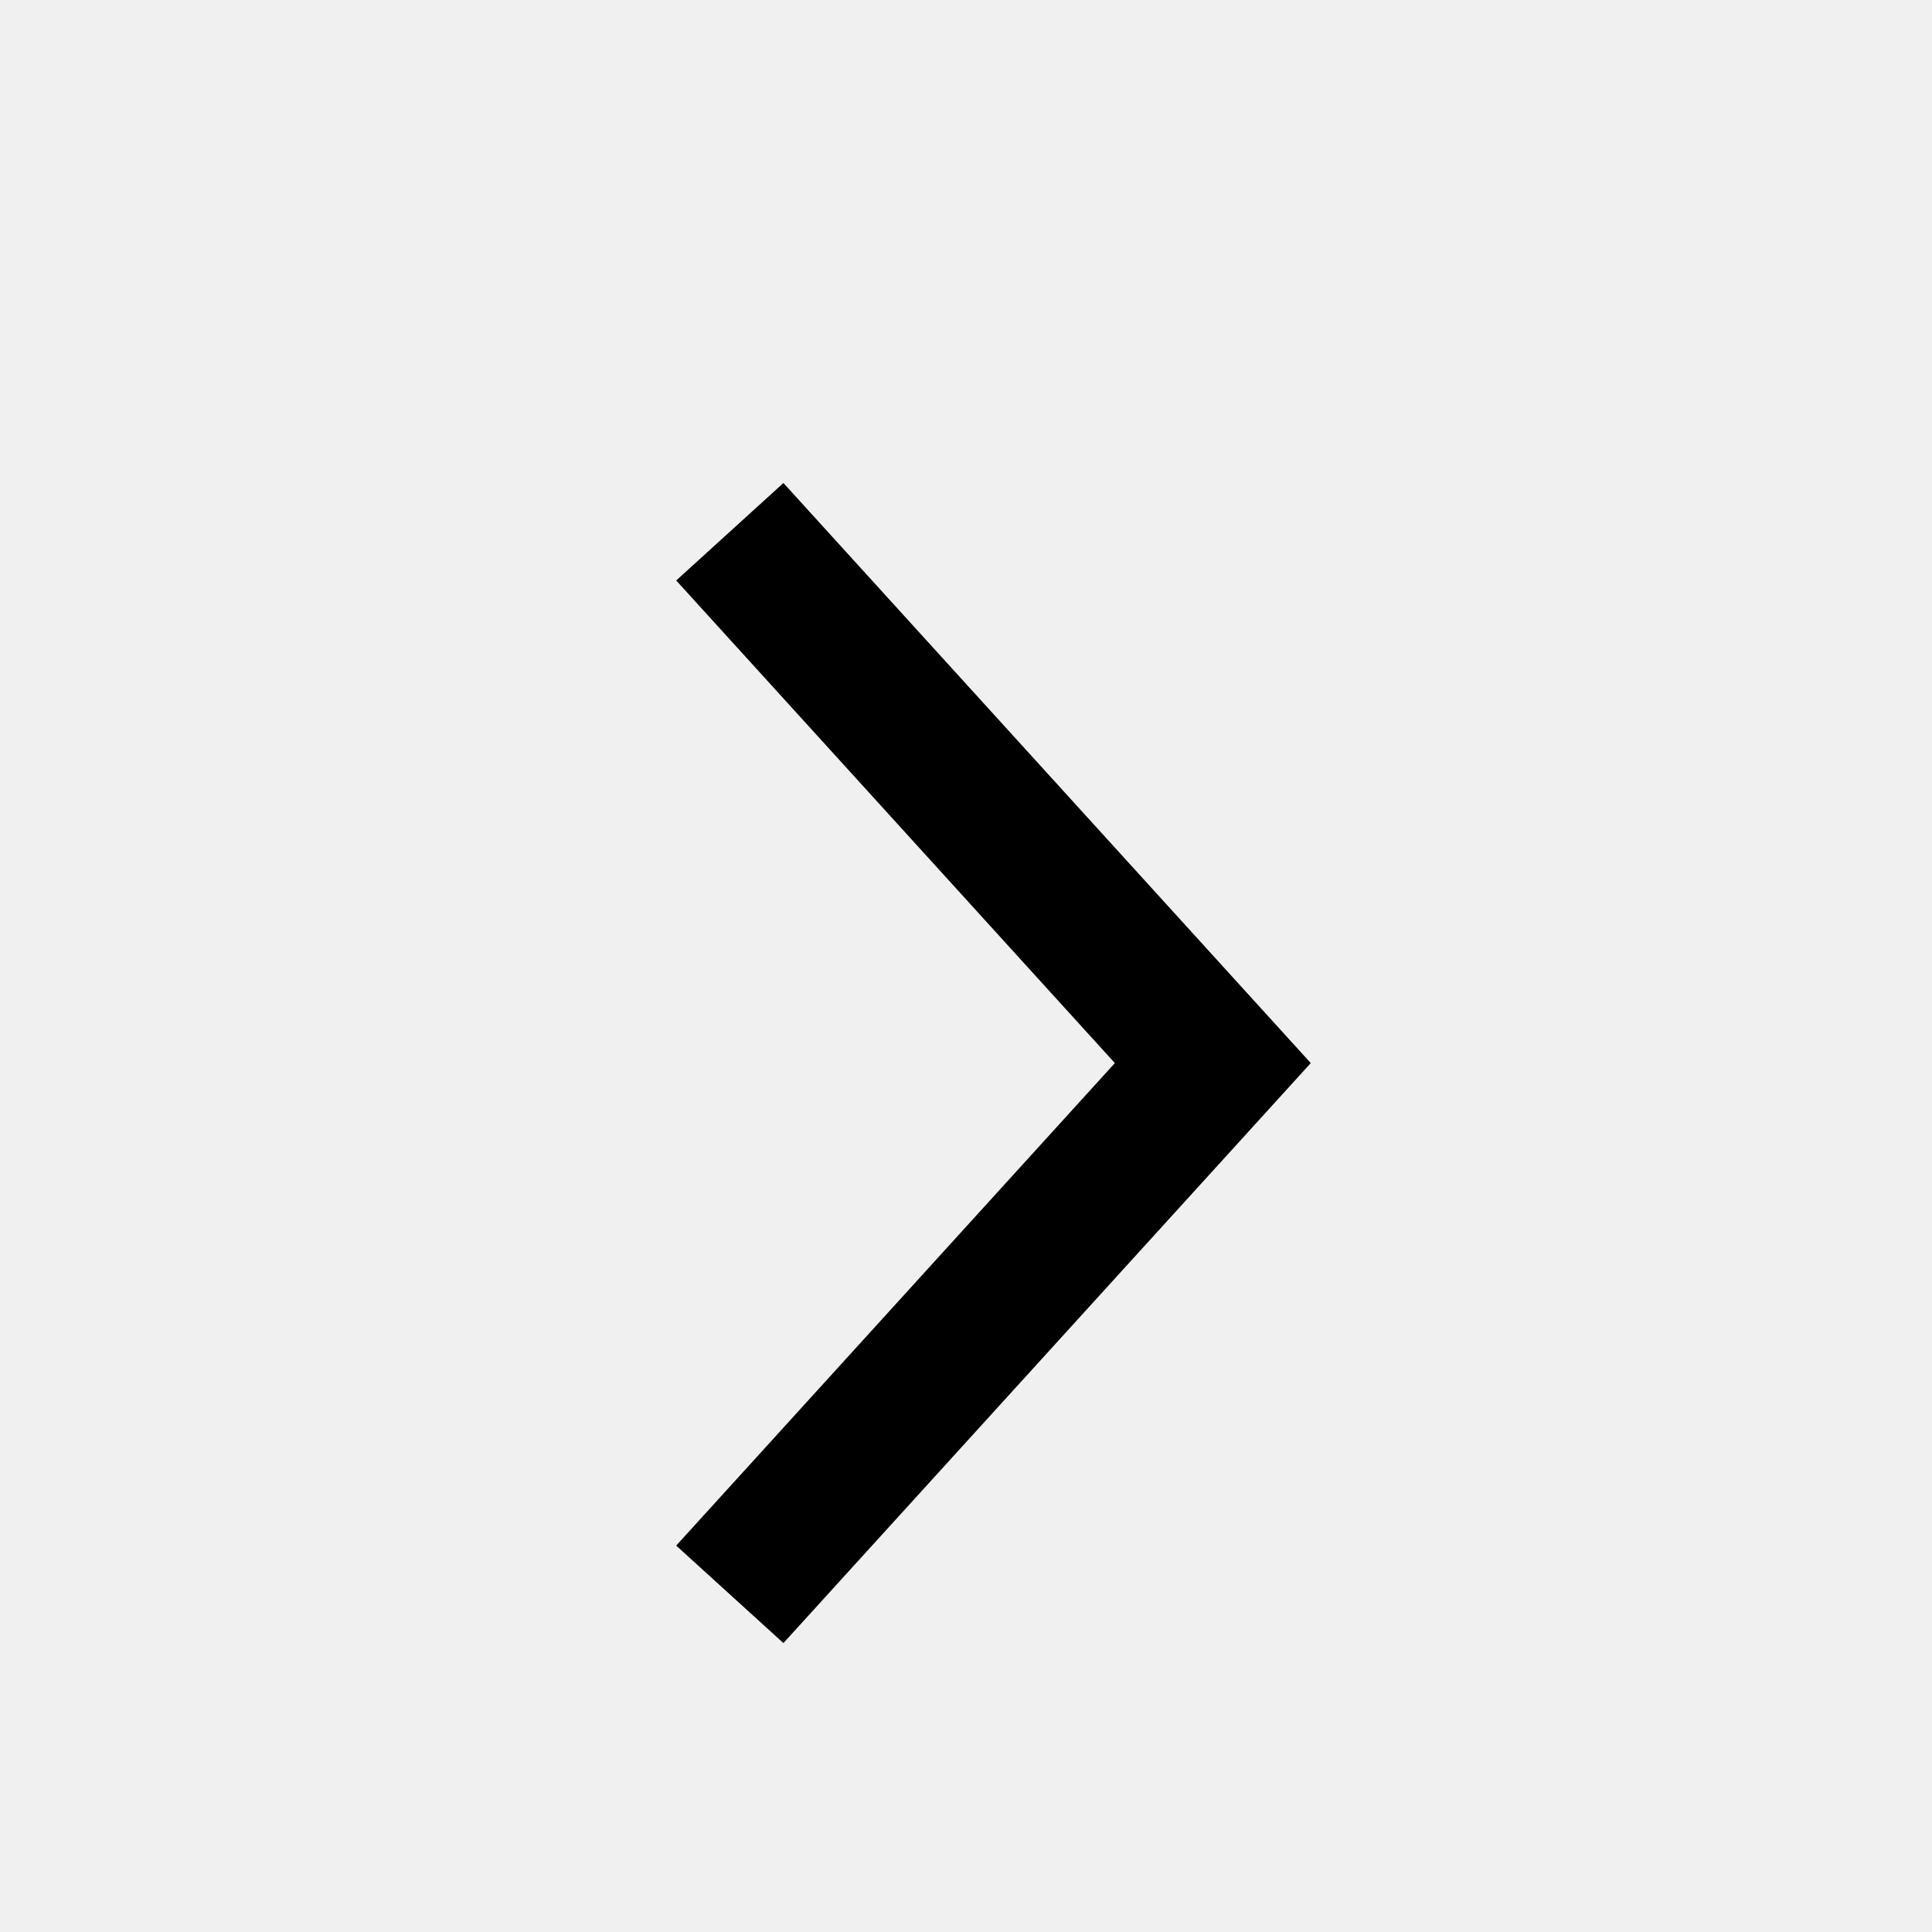
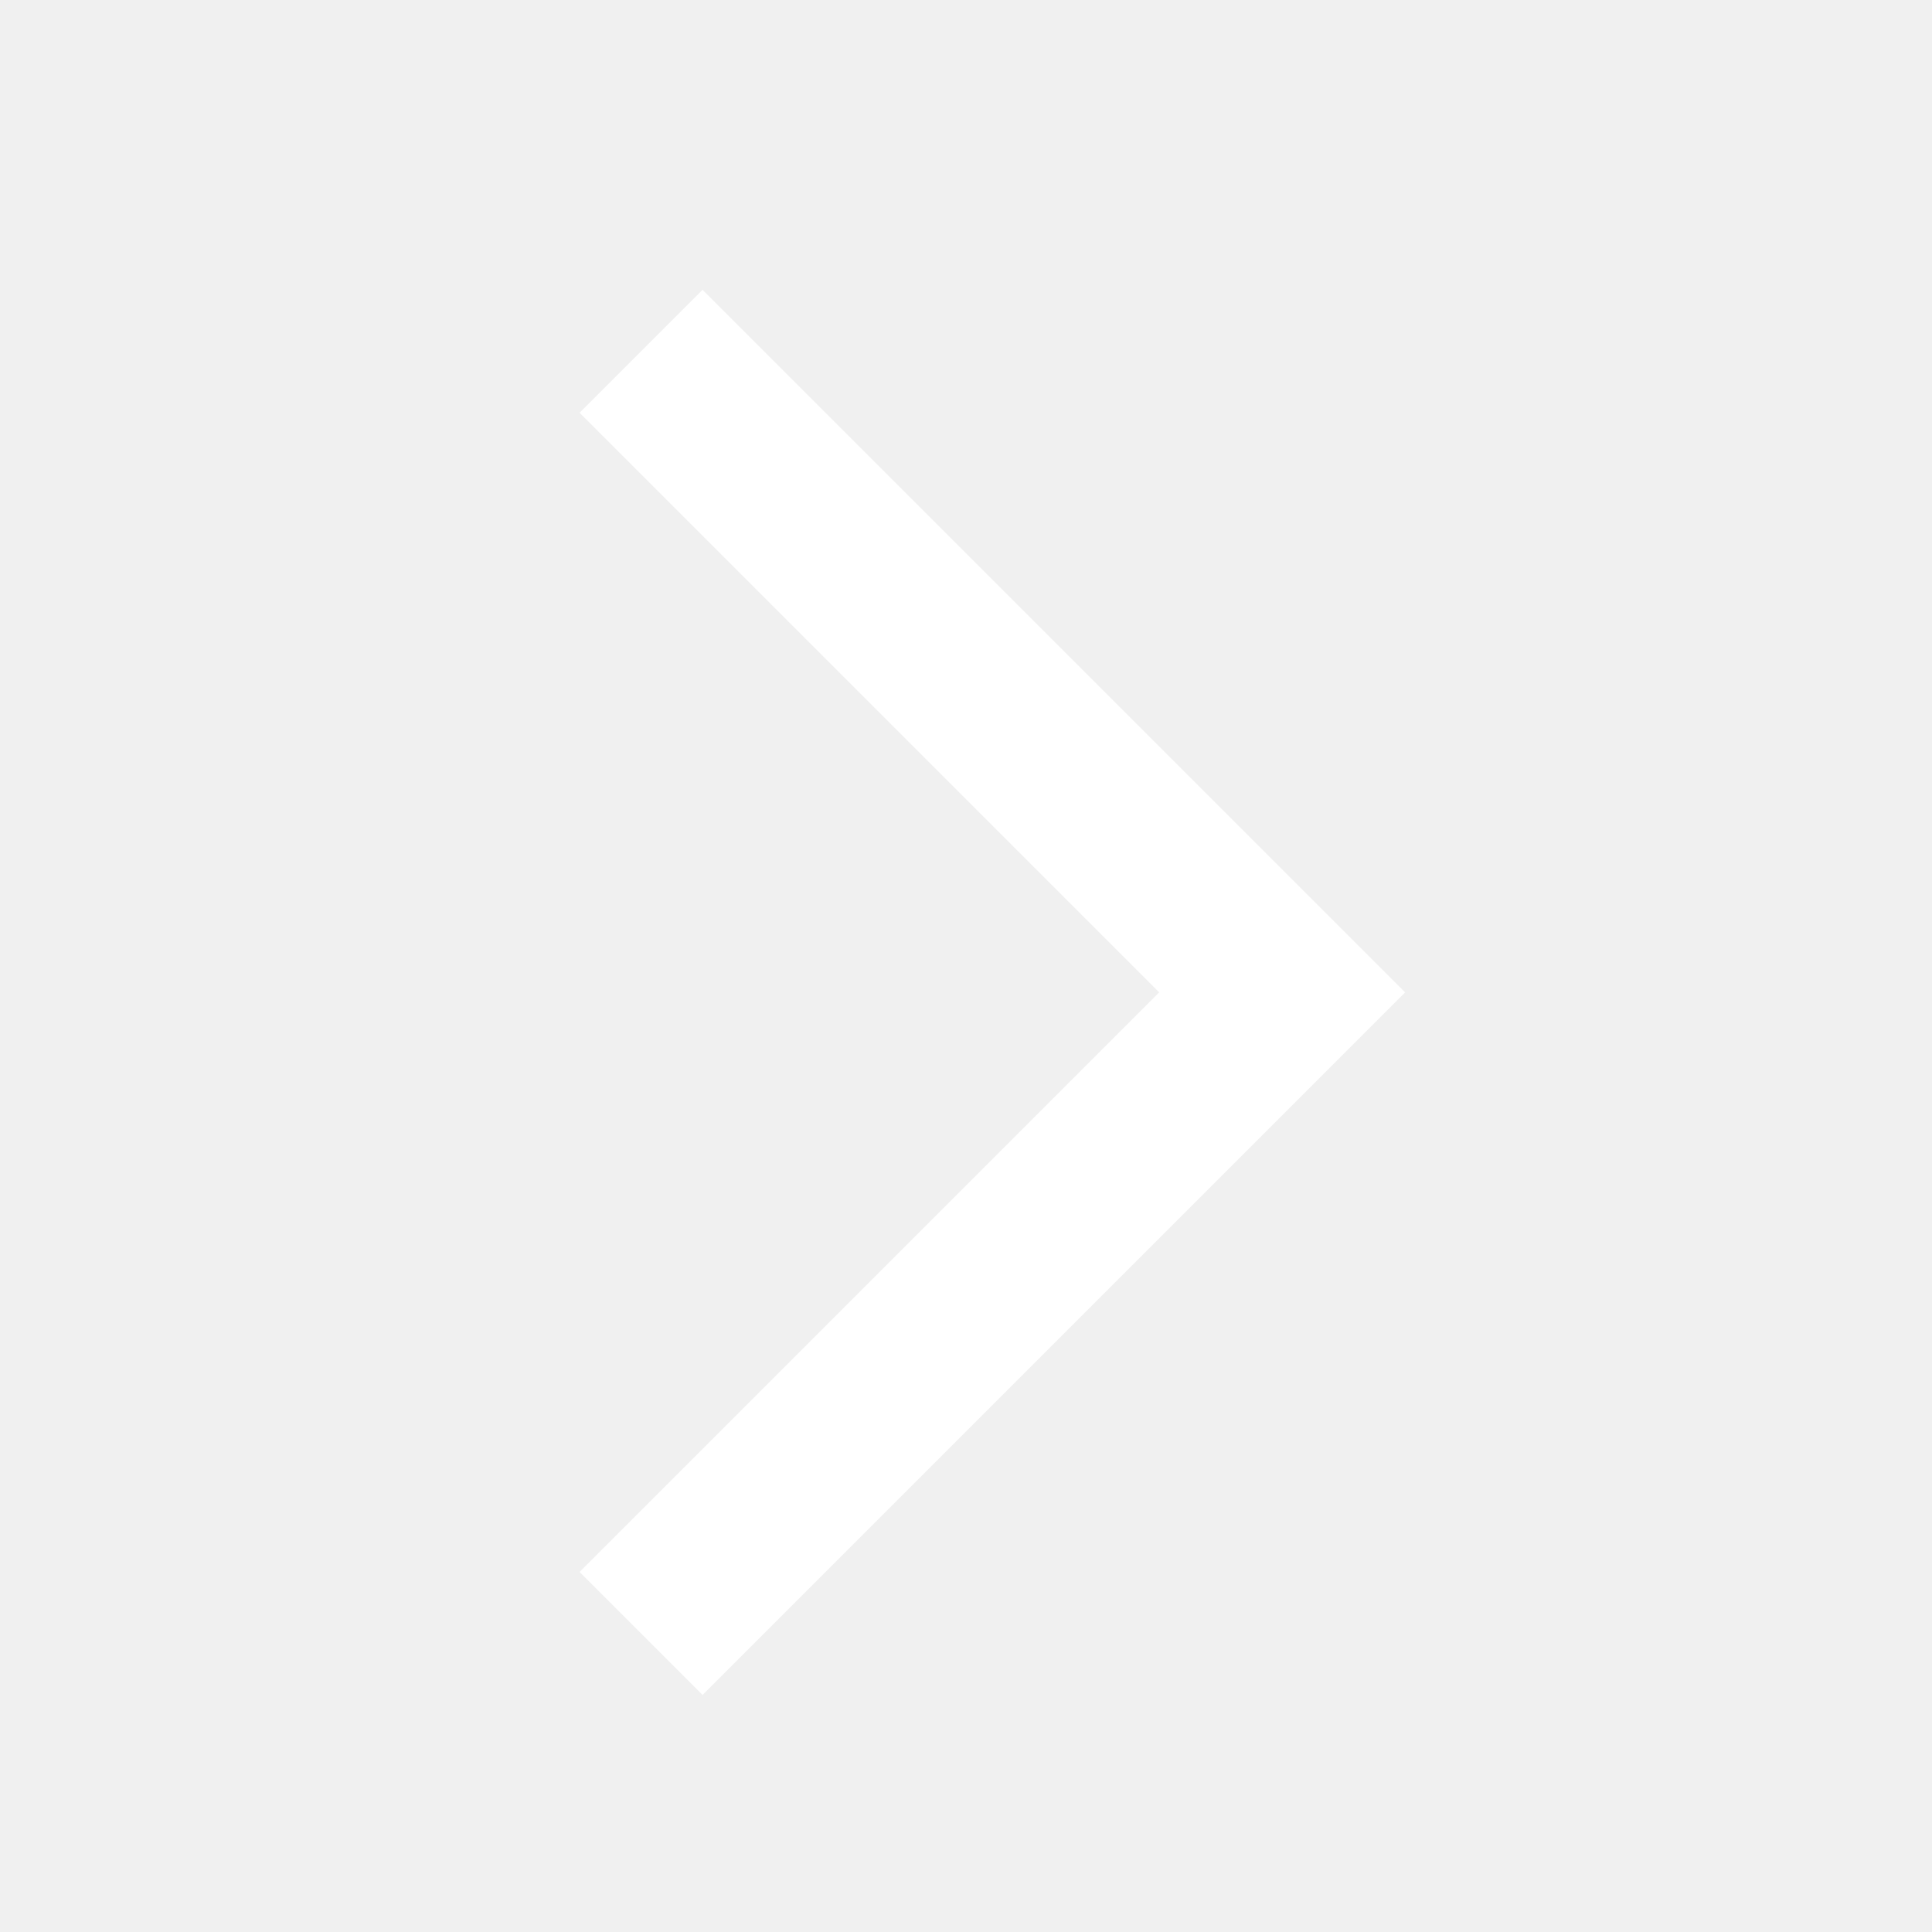
<svg xmlns="http://www.w3.org/2000/svg" width="20" height="20" viewBox="0 0 20 20" fill="none">
-   <g clip-path="url(#clip0_33_2435)">
-     <path fill-rule="evenodd" clip-rule="evenodd" d="M11.541 11.005L7 6.009L8.11 5L13.569 11.005L8.11 17.009L7 16L11.541 11.005Z" fill="black" />
-   </g>
-   <defs>
-     <clipPath id="clip0_33_2435">
-       <rect width="8" height="20" fill="white" transform="translate(6)" />
-     </clipPath>
-   </defs>
+   <path fill-rule="evenodd" clip-rule="evenodd" d="M7.273 3L14.546 10.273L7.273 17.546L6 16.273L12 10.273L6 4.273L7.273 3Z" fill="white" />
</svg>
